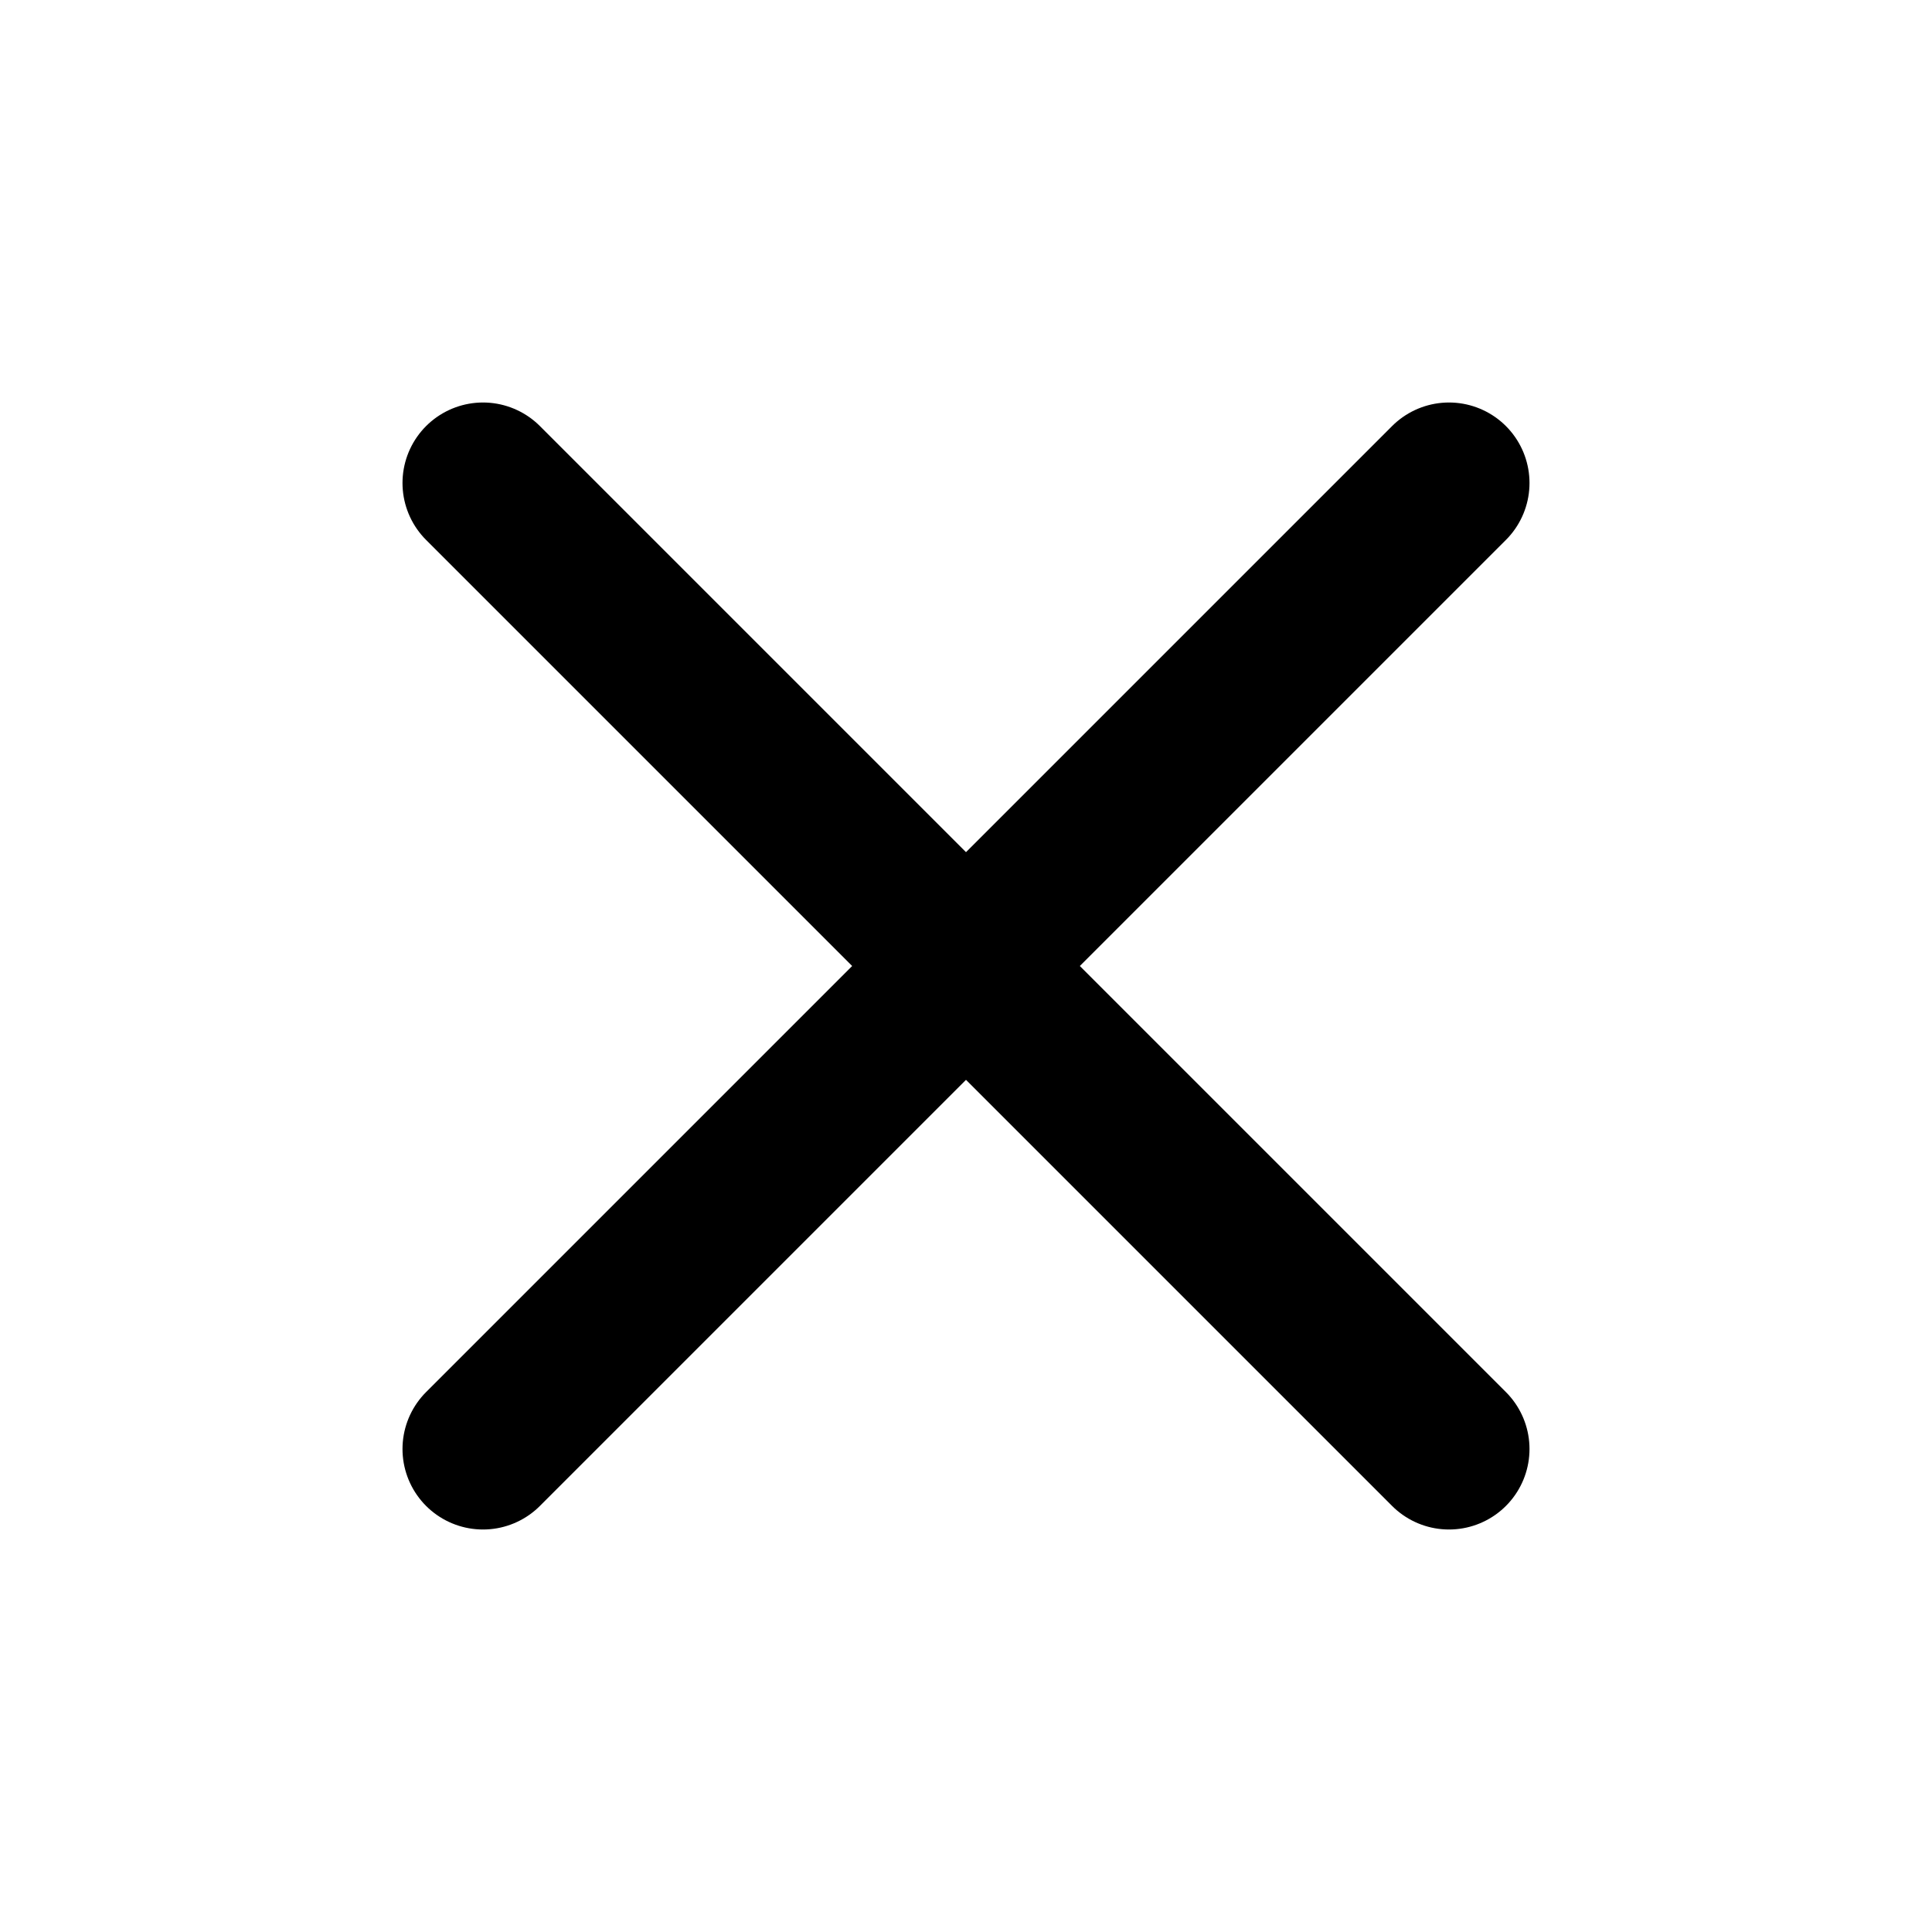
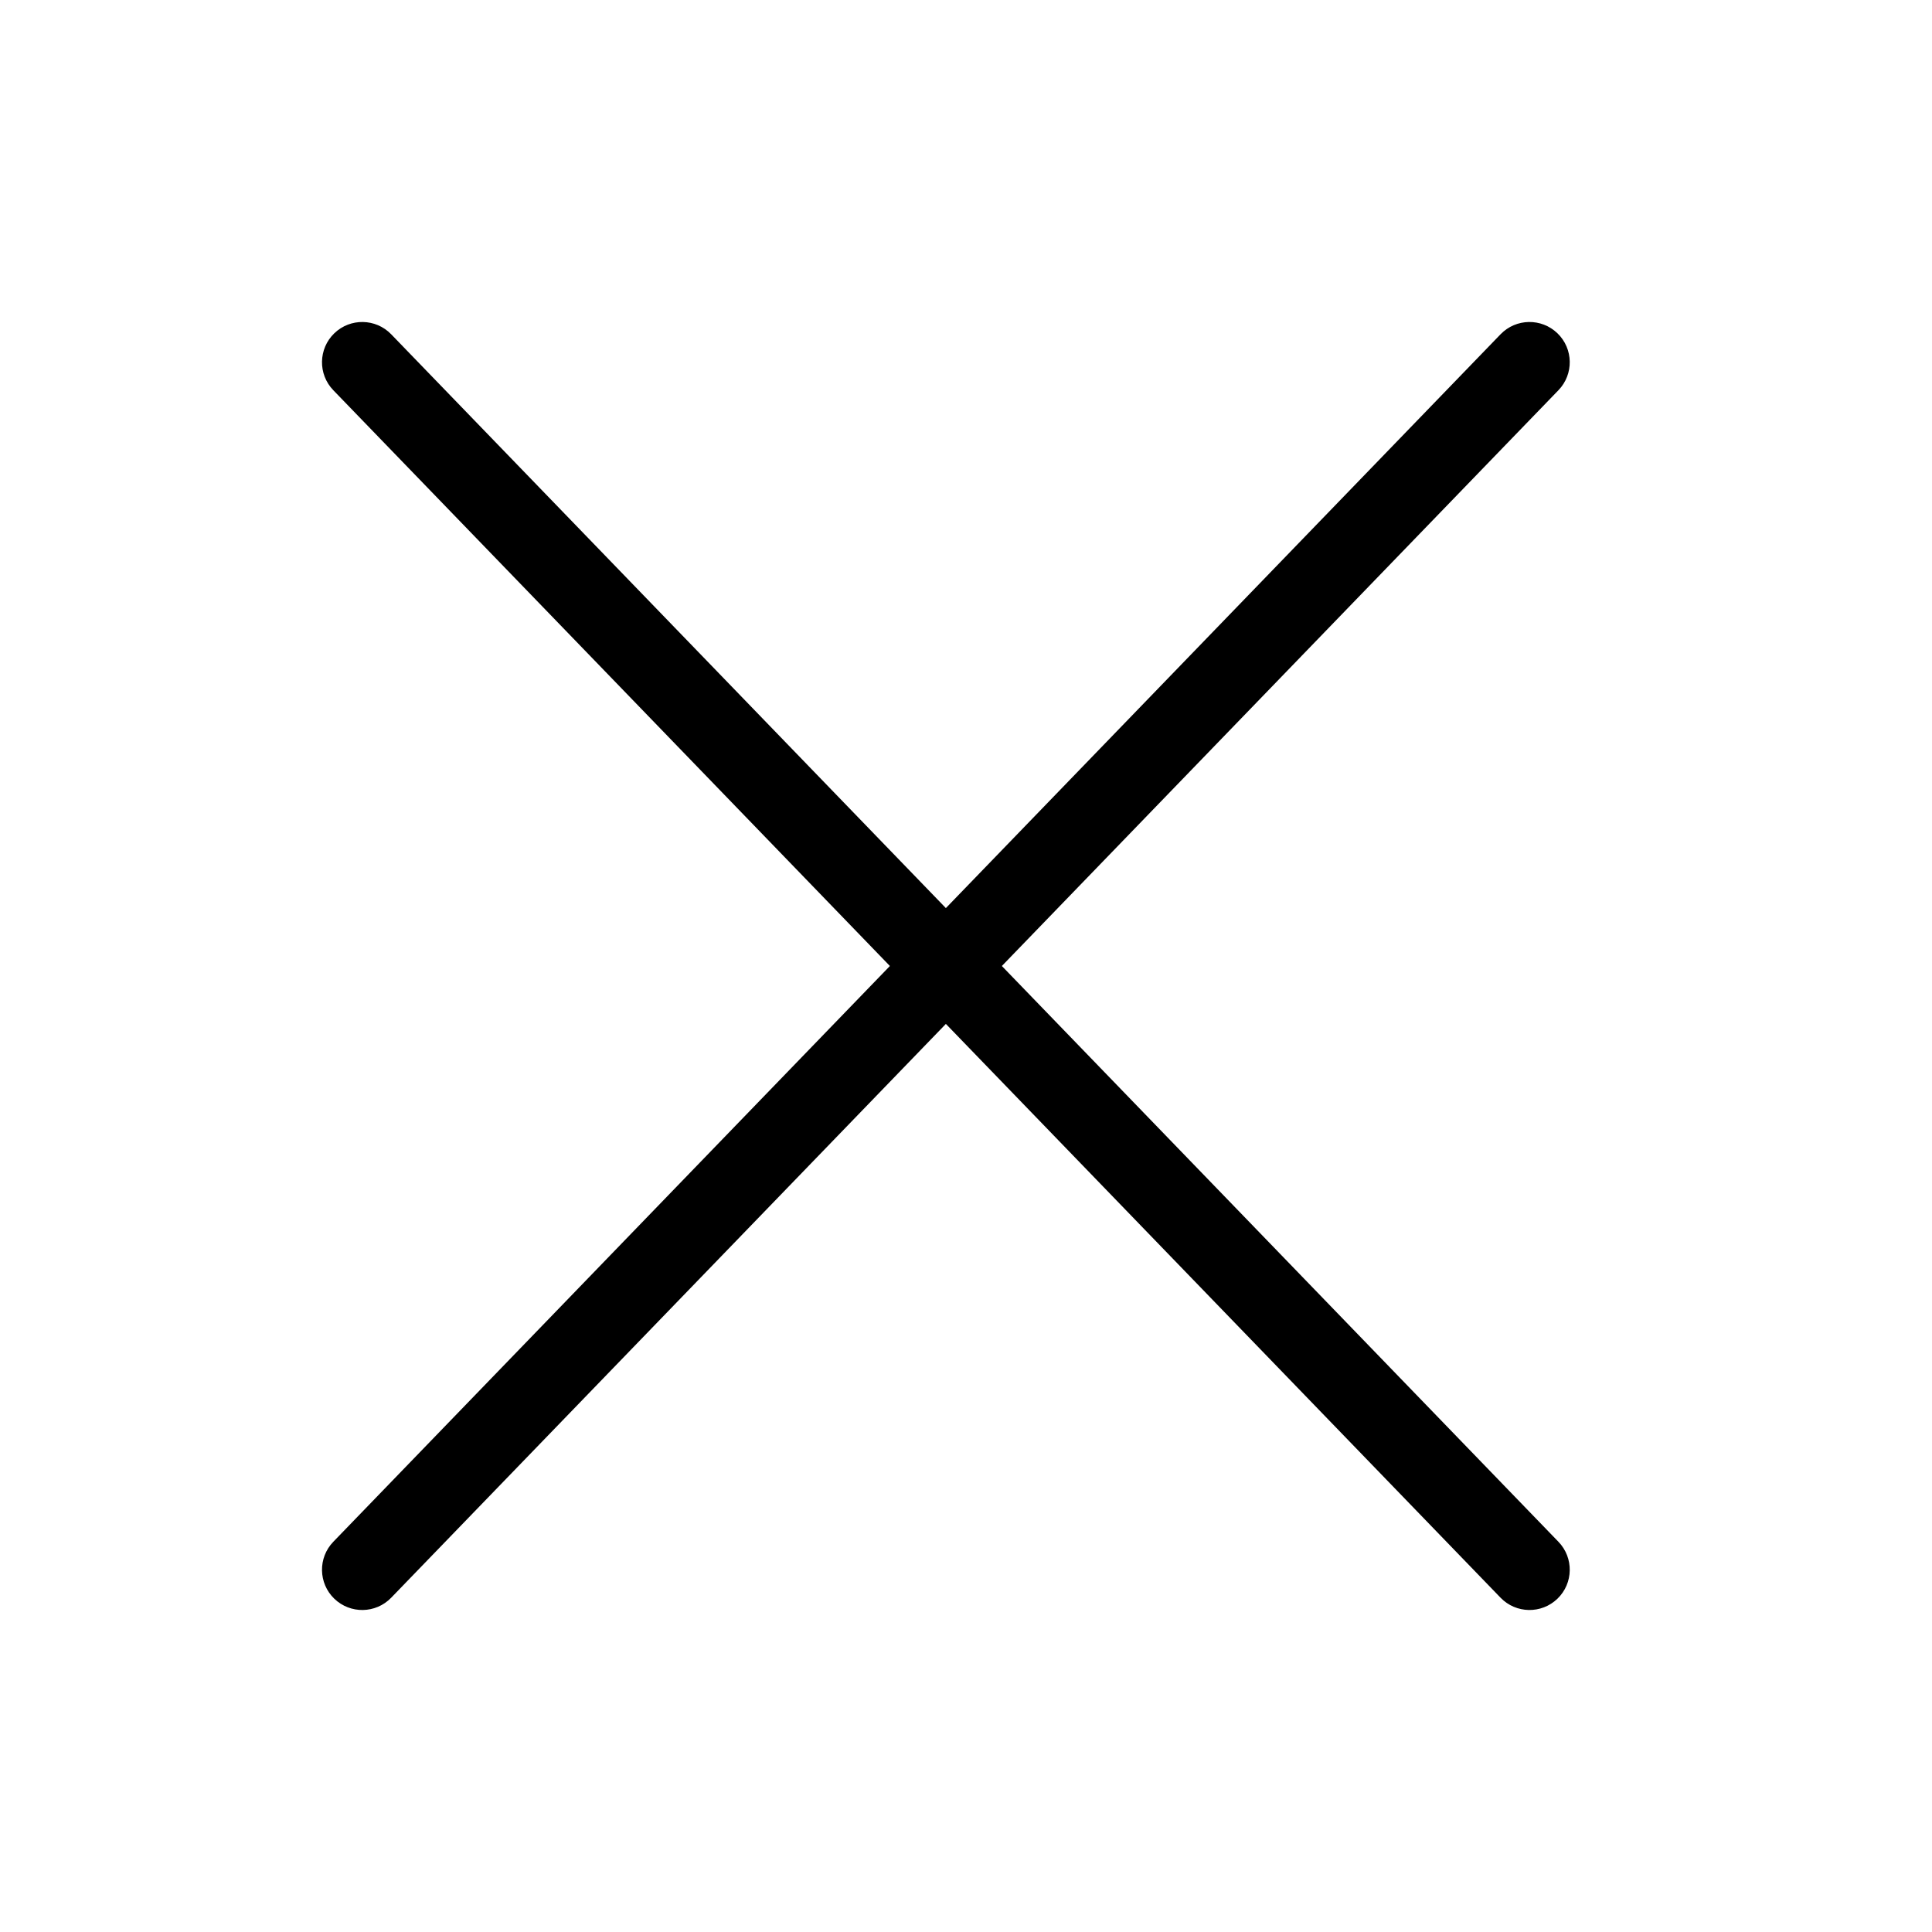
- <svg xmlns="http://www.w3.org/2000/svg" width="800px" height="800px" viewBox="0 0 24 24" fill="none">
-   <g id="Menu / Close_MD">
-     <path id="Vector" d="M18 18L12 12M12 12L6 6M12 12L18 6M12 12L6 18" stroke="#000000" stroke-width="2" stroke-linecap="round" stroke-linejoin="round" />
-   </g>
+ <svg xmlns="http://www.w3.org/2000/svg" width="800px" height="800px" viewBox="0 0 1024 1024" fill="#000000" class="icon" version="1.1">
+   <path d="M176.662 817.173c-8.19 8.471-7.96 21.977 0.51 30.165 8.472 8.19 21.978 7.96 30.166-0.51l618.667-640c8.189-8.472 7.96-21.978-0.511-30.166-8.471-8.19-21.977-7.96-30.166 0.51l-618.666 640z" fill="" />
+   <path d="M795.328 846.827c8.19 8.471 21.695 8.7 30.166 0.511 8.471-8.188 8.7-21.694 0.511-30.165l-618.667-640c-8.188-8.471-21.694-8.7-30.165-0.511-8.471 8.188-8.7 21.694-0.511 30.165l618.666 640z" fill="" />
</svg>
